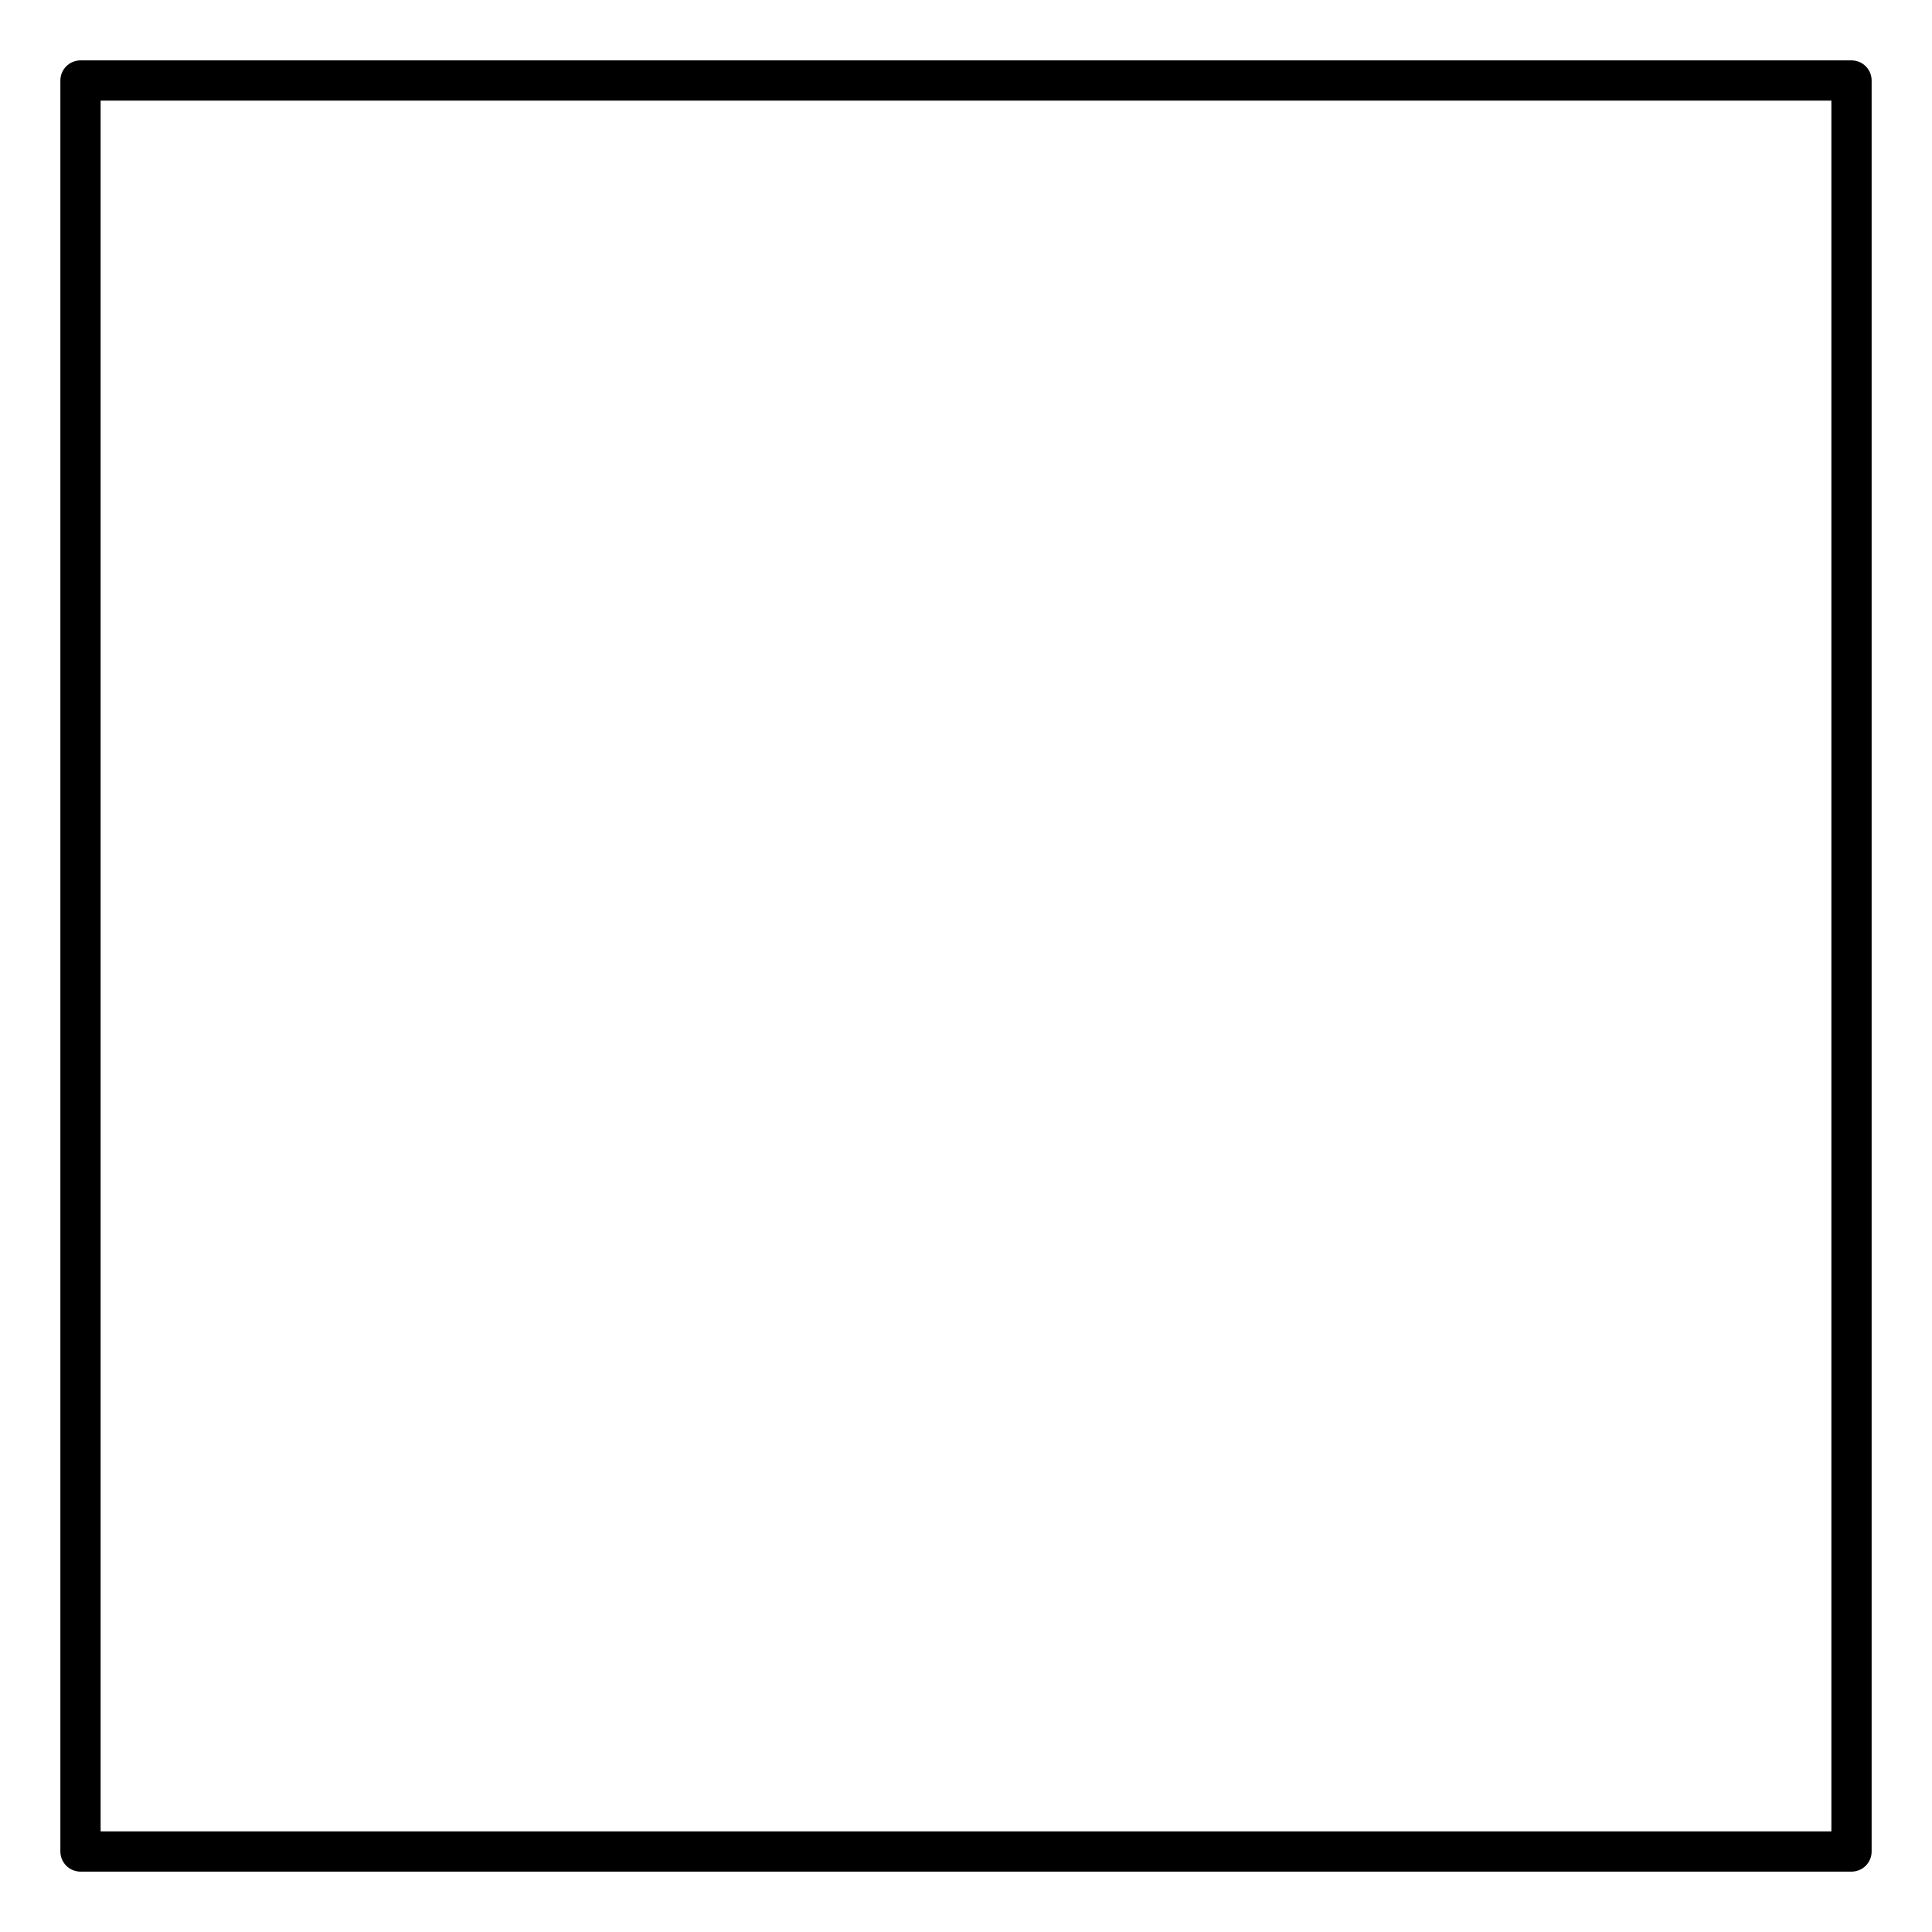
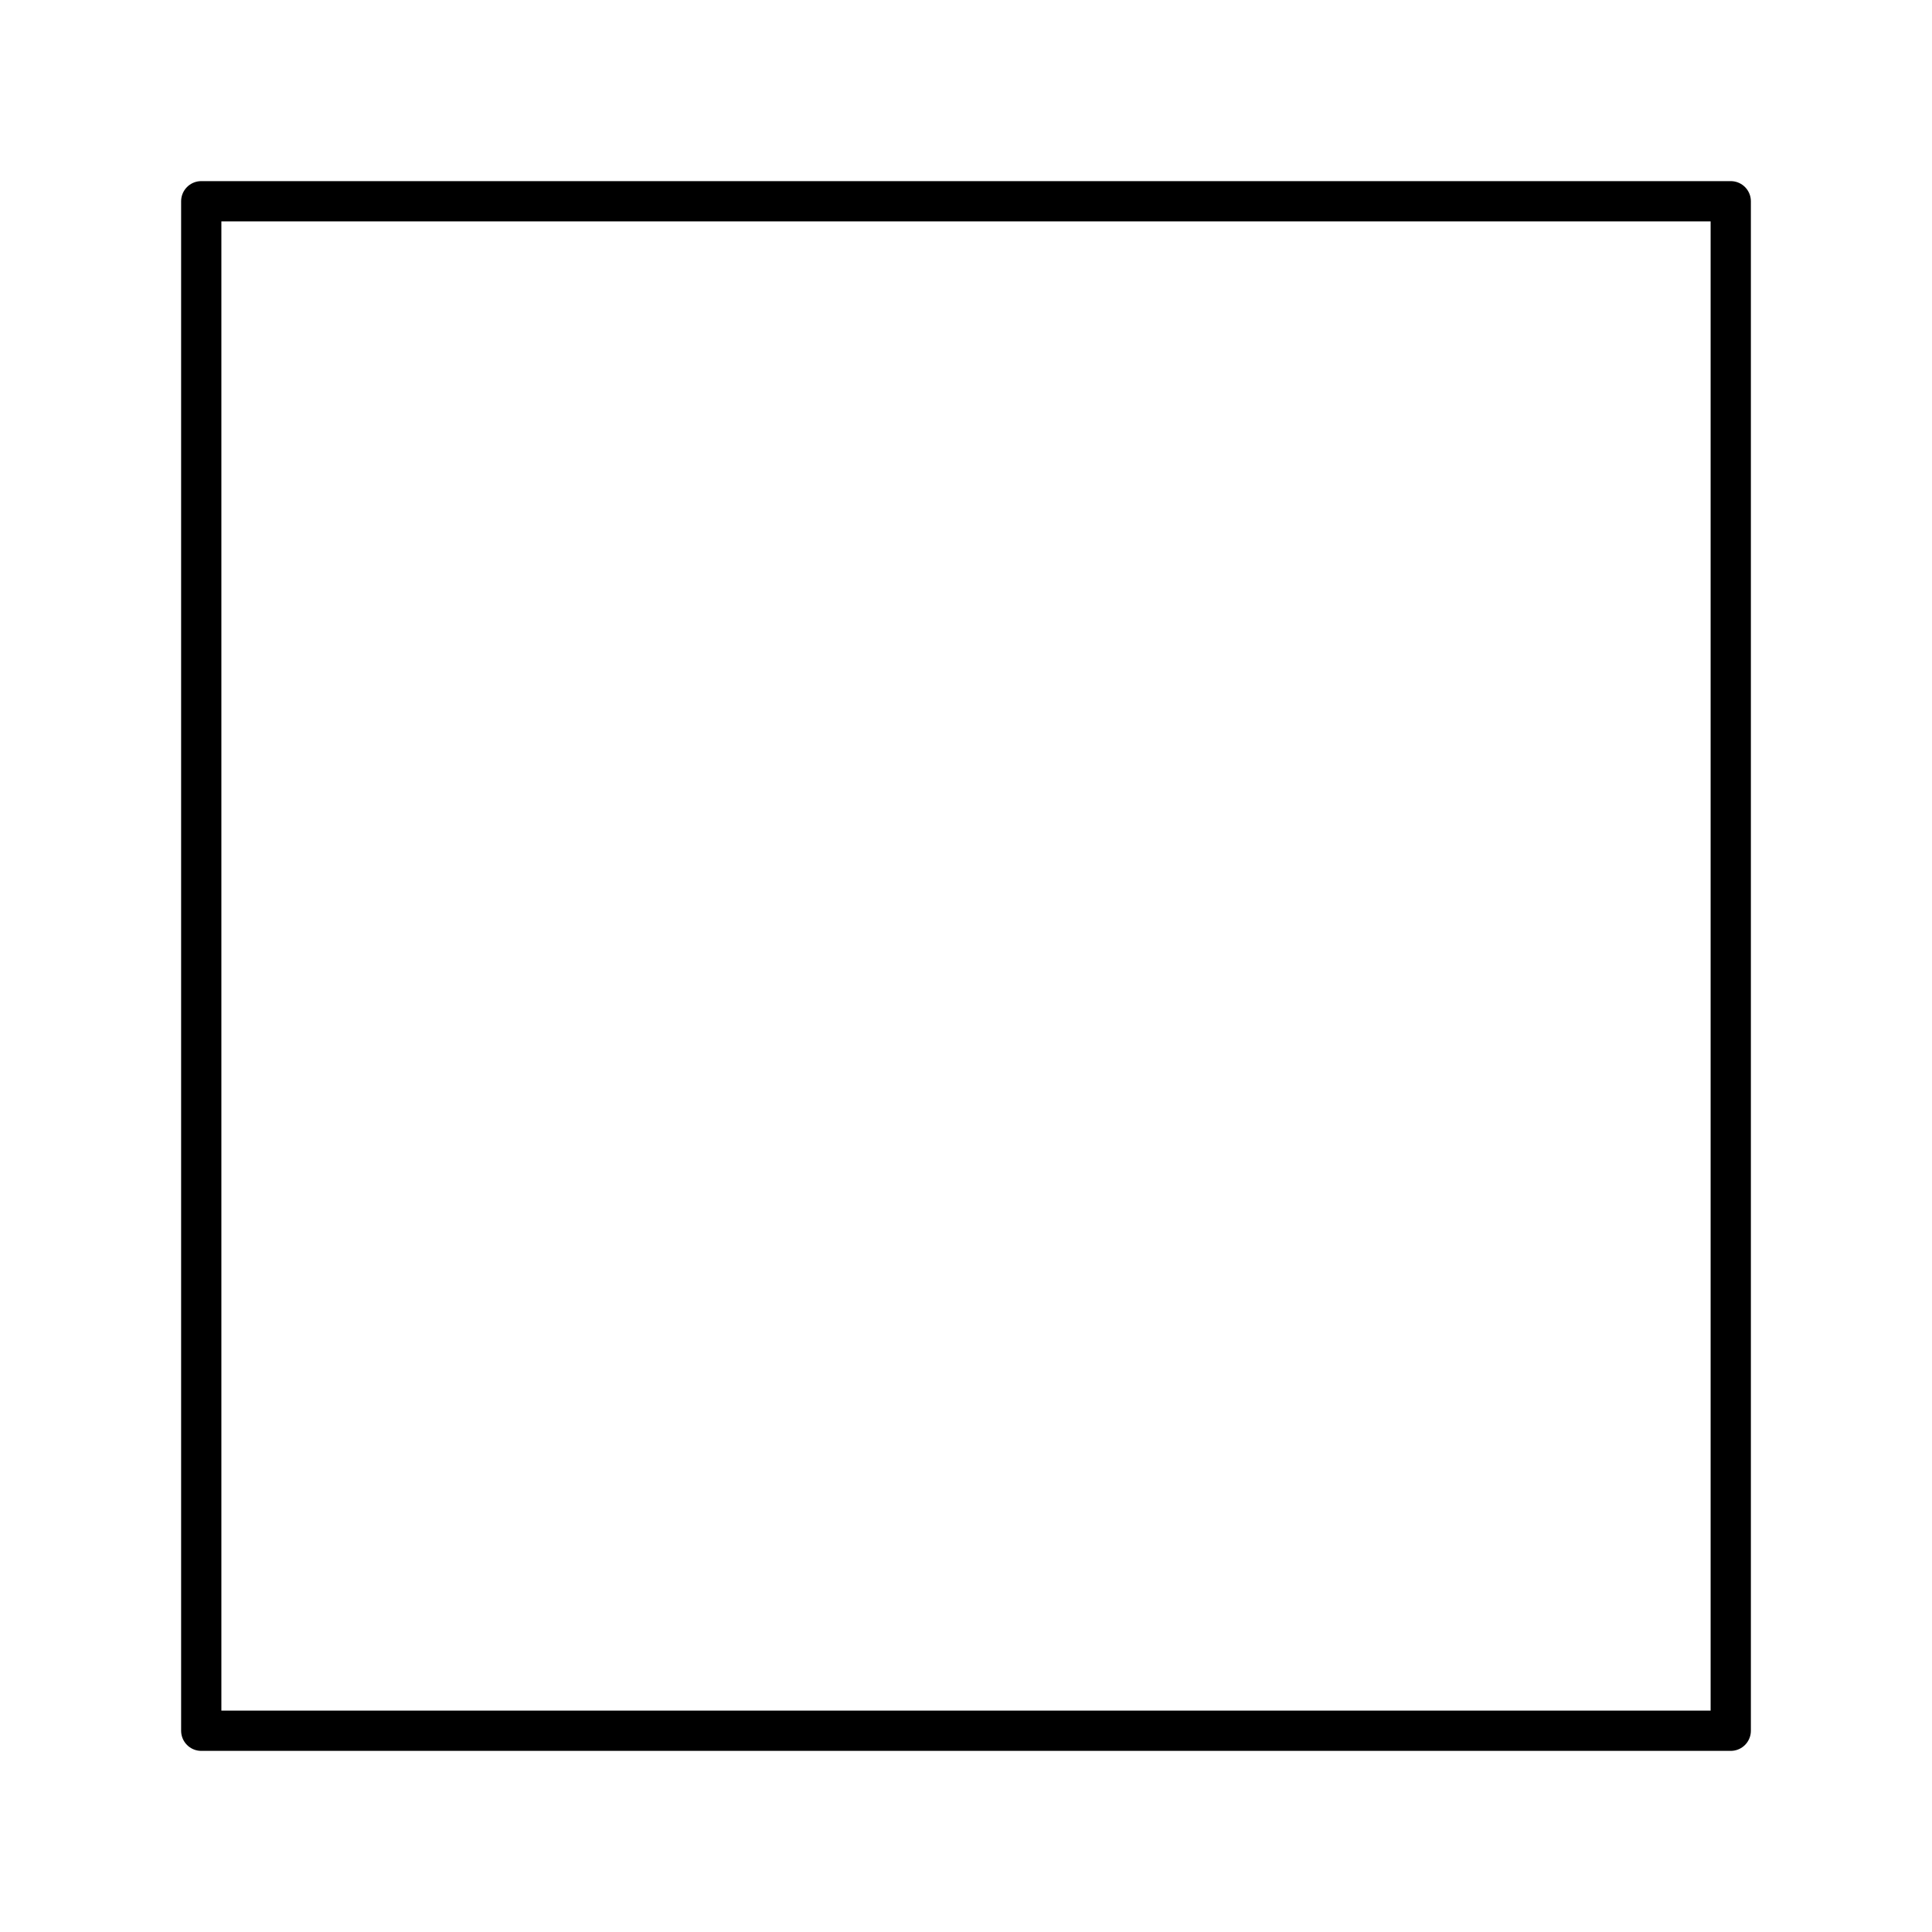
- <svg xmlns="http://www.w3.org/2000/svg" viewBox="0 0 48 48">
-   <defs>
-     <style>.a{fill:none;stroke:#000;stroke-linecap:round;stroke-linejoin:round;}</style>
-   </defs>
-   <rect class="a" x="2" y="2" width="44" height="44" />
+ <svg xmlns="http://www.w3.org/2000/svg" version="1.1" id="Camada_1" x="0px" y="0px" viewBox="0 0 48 48" style="enable-background:new 0 0 48 48;" xml:space="preserve">
+   <style type="text/css">
+ 	.st0{fill:none;stroke:#000000;stroke-linecap:round;stroke-linejoin:round;}
+ </style>
+   <rect x="5" y="5" class="st0" width="38" height="38" />
</svg>
